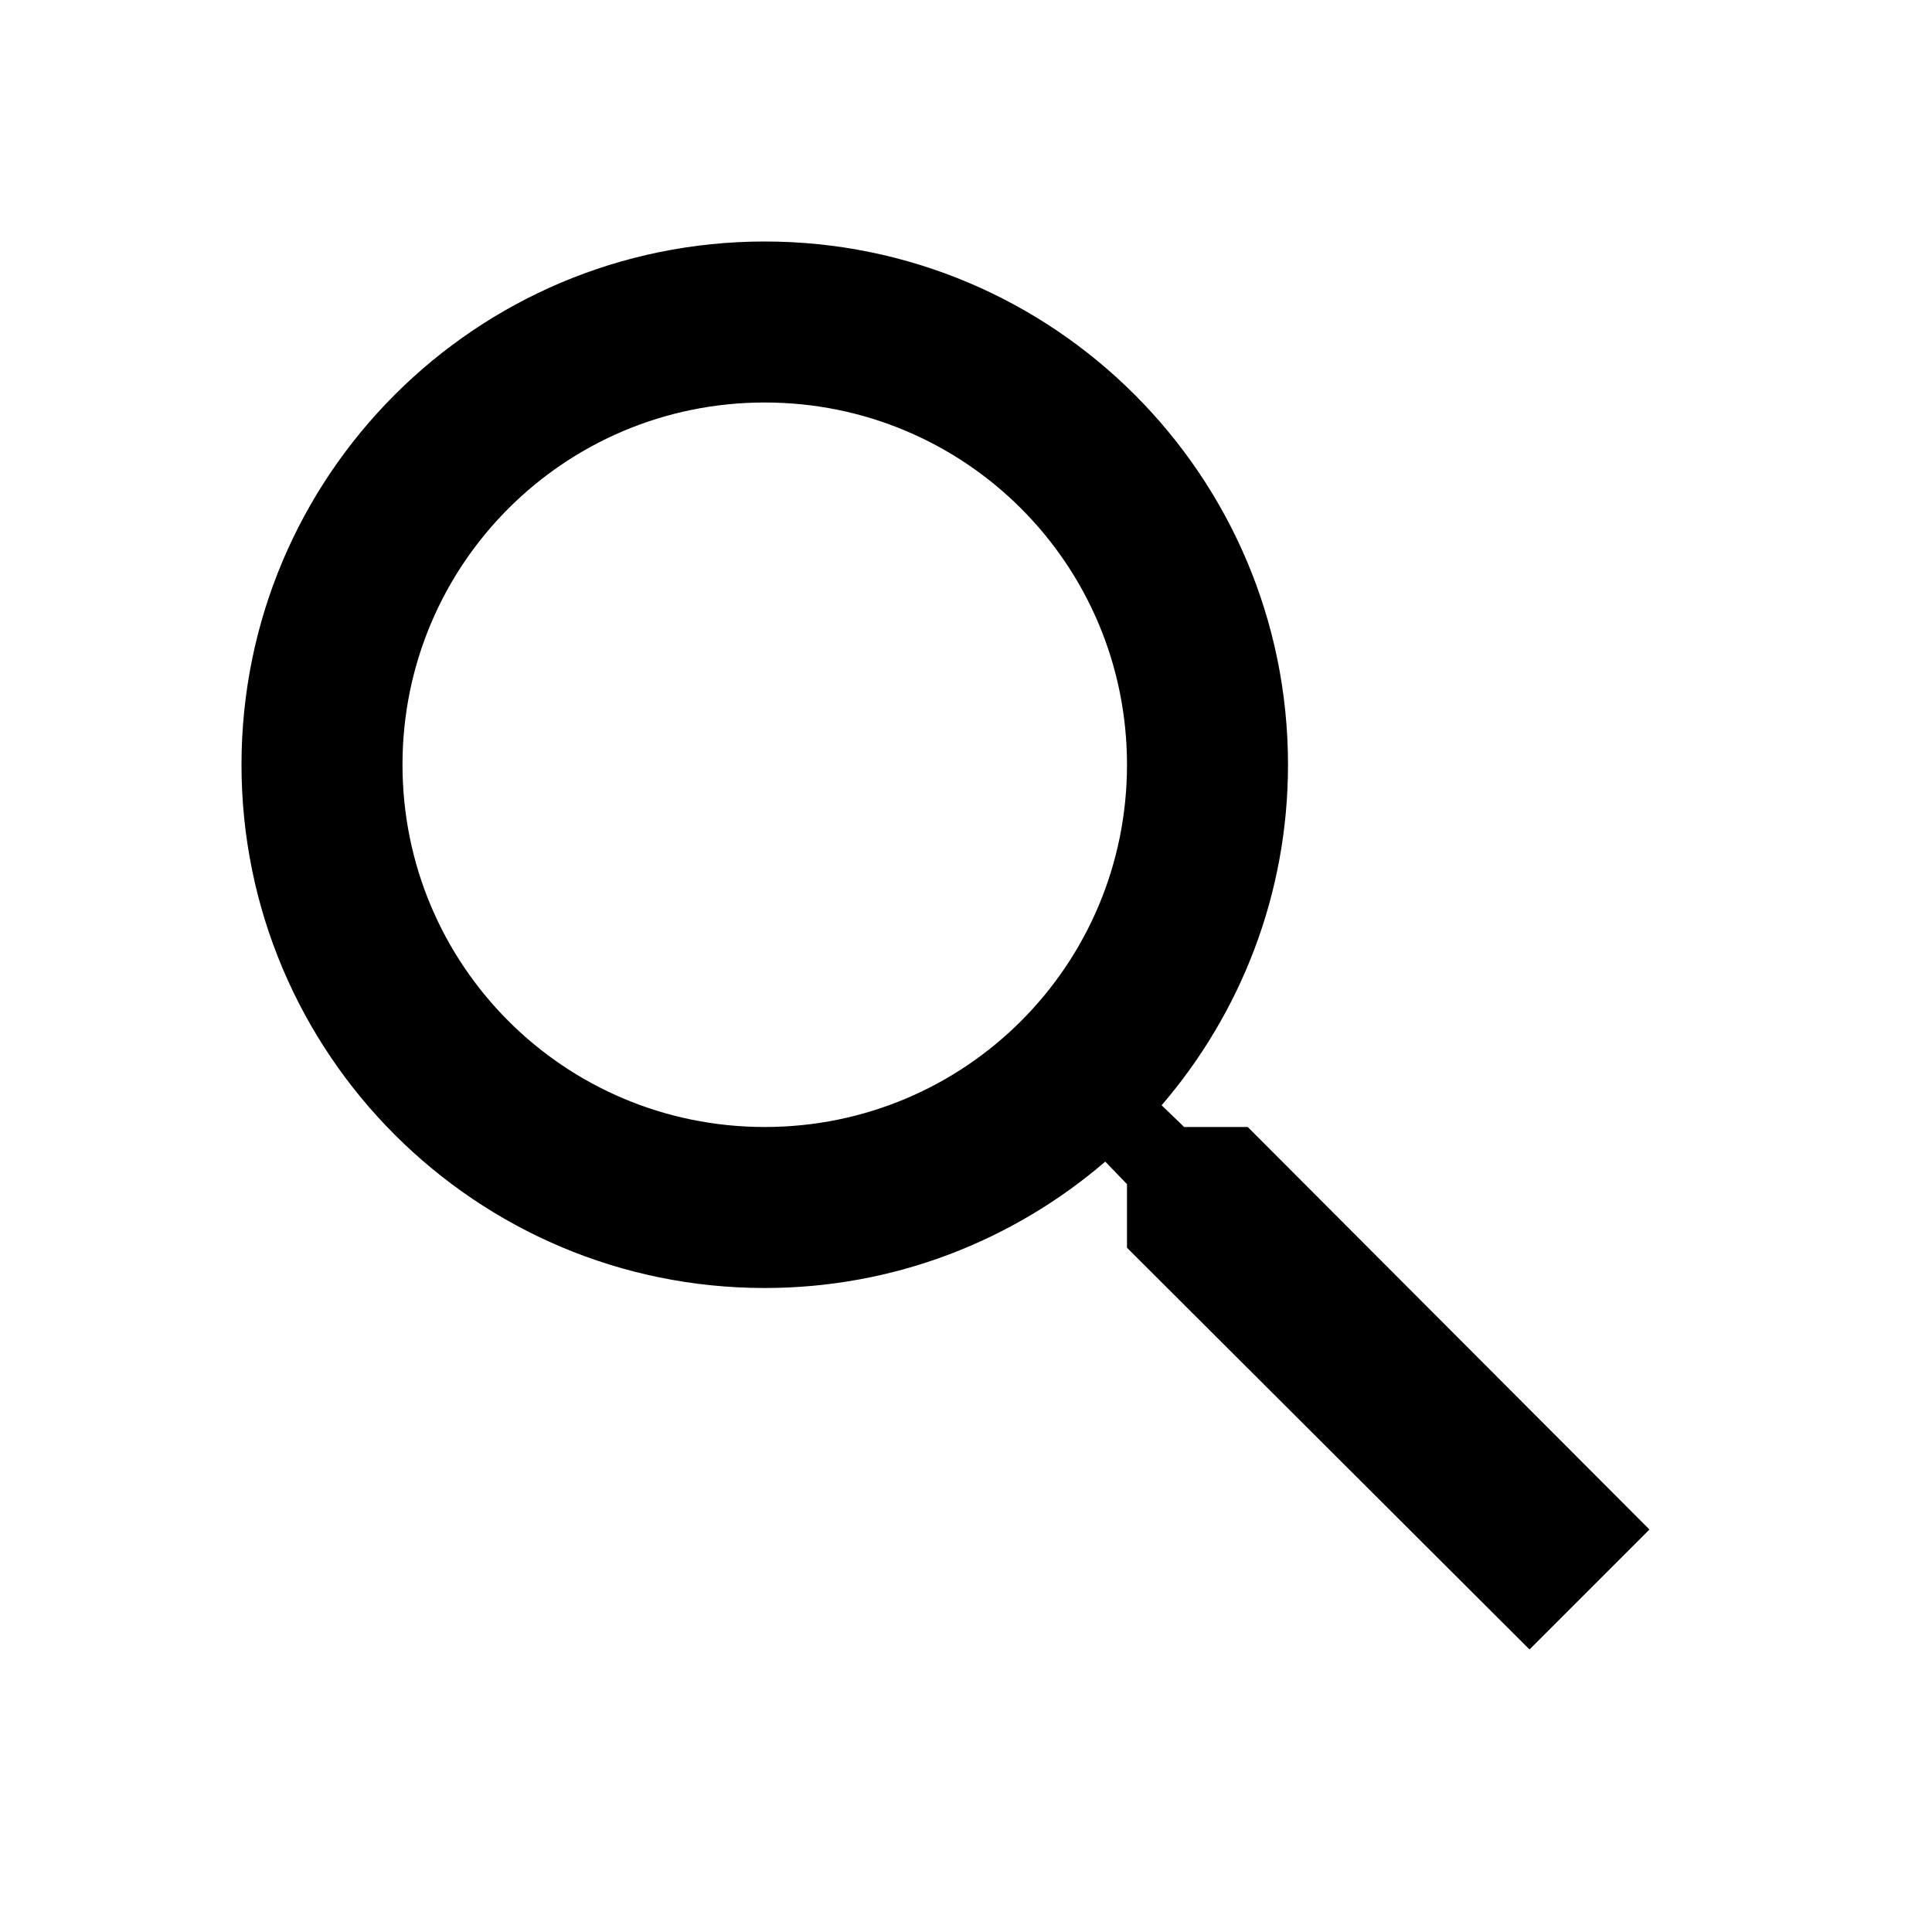
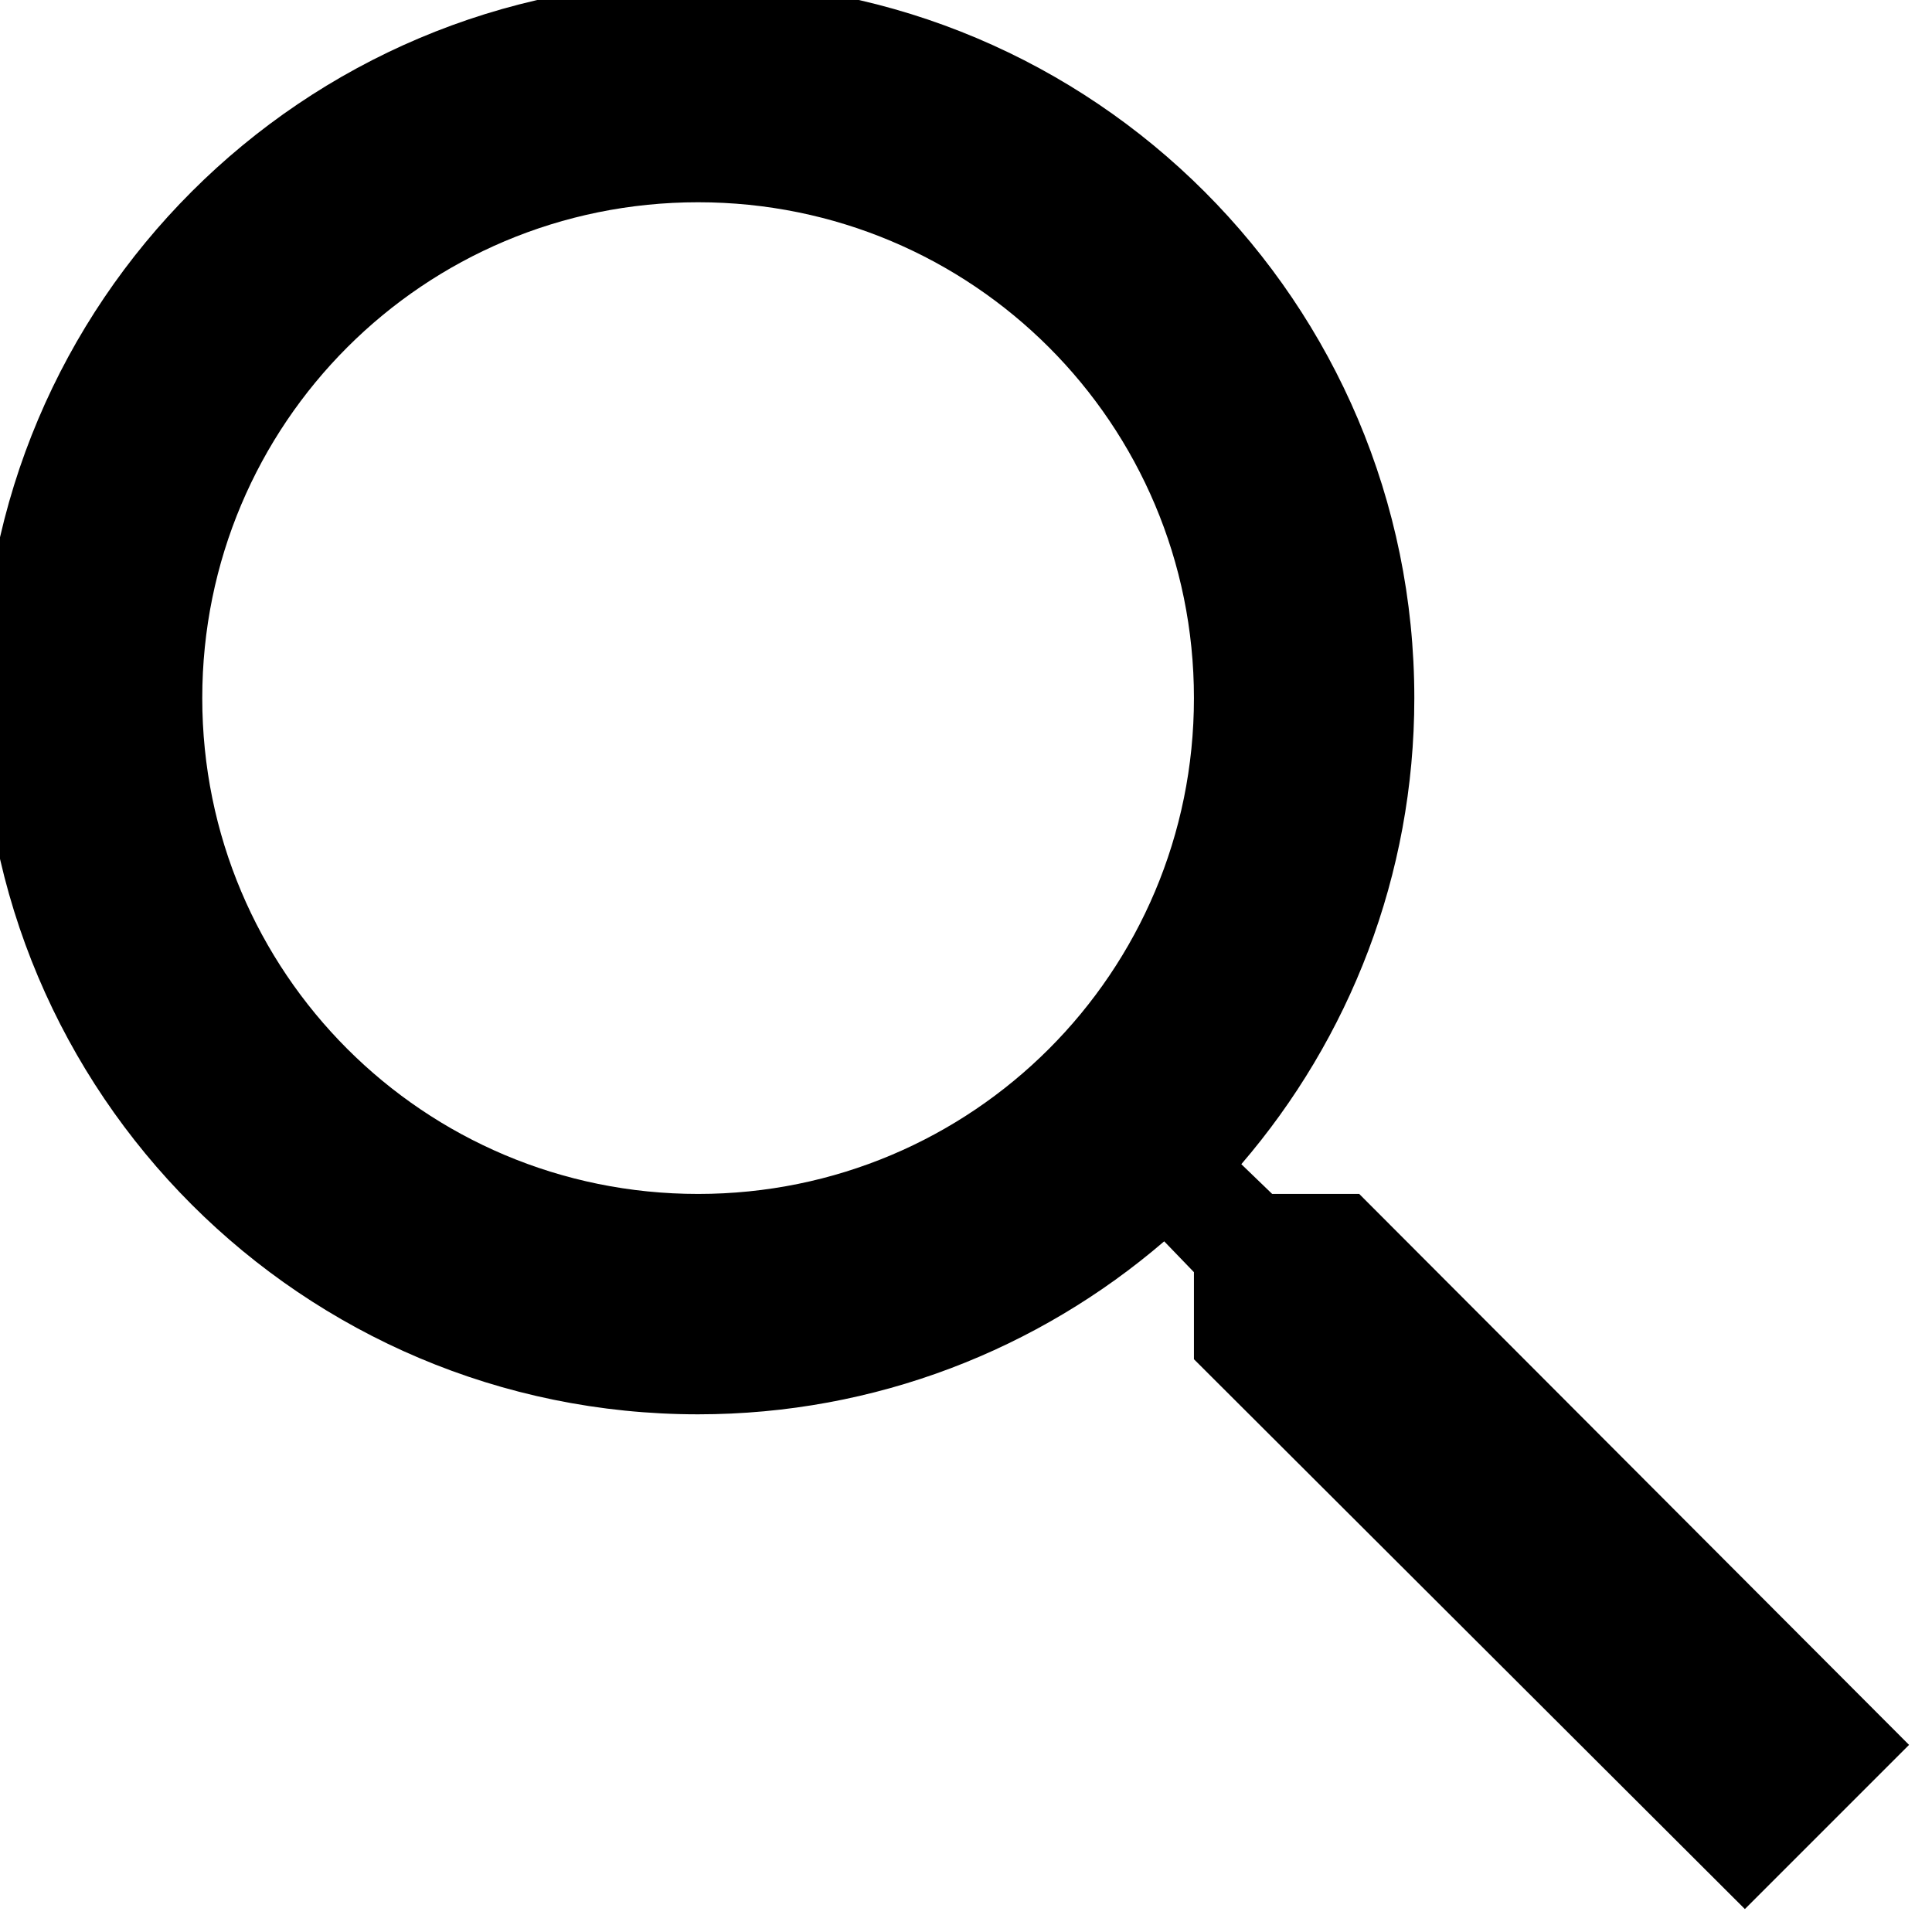
- <svg xmlns="http://www.w3.org/2000/svg" width="1000pt" height="1000pt" viewBox="0 0 1000 1000" version="1.1">
-   <g id="surface1">
-     <path style=" stroke:none;fill-rule:nonzero;fill:rgb(0%,0%,0%);fill-opacity:1;" d="M 645.832 583.332 L 612.918 583.332 L 601.25 572.082 C 642.082 524.582 666.668 462.918 666.668 395.832 C 666.668 246.25 545.418 125 395.832 125 C 246.25 125 125 246.25 125 395.832 C 125 545.418 246.25 666.668 395.832 666.668 C 462.918 666.668 524.582 642.082 572.082 601.25 L 583.332 612.918 L 583.332 645.832 L 791.668 853.75 L 853.75 791.668 Z M 395.832 583.332 C 292.082 583.332 208.332 499.582 208.332 395.832 C 208.332 292.082 292.082 208.332 395.832 208.332 C 499.582 208.332 583.332 292.082 583.332 395.832 C 583.332 499.582 499.582 583.332 395.832 583.332 Z M 395.832 583.332 " />
+ <svg xmlns="http://www.w3.org/2000/svg" width="1000pt" height="1000pt" viewBox="0 0 1000 1000" version="1.1" id="svg80">
+   <defs id="defs84" />
+   <g id="surface1" transform="matrix(1.368782,0,0,1.368782,-180.4727,-180.4727)">
+     <path style="fill:#000000;fill-opacity:1;fill-rule:nonzero;stroke:none" d="m 645.832,583.332 h -32.914 l -11.668,-11.25 c 40.832,-47.5 65.418,-109.164 65.418,-176.25 C 666.668,246.25 545.418,125 395.832,125 246.25,125 125,246.25 125,395.832 c 0,149.586 121.25,270.836 270.832,270.836 67.086,0 128.75,-24.586 176.25,-65.418 l 11.25,11.668 v 32.914 L 791.668,853.75 853.75,791.668 Z m -250,0 c -103.75,0 -187.5,-83.75 -187.5,-187.5 0,-103.75 83.75,-187.5 187.5,-187.5 103.75,0 187.5,83.75 187.5,187.5 0,103.75 -83.75,187.5 -187.5,187.5 z m 0,0" id="path77" />
  </g>
</svg>
